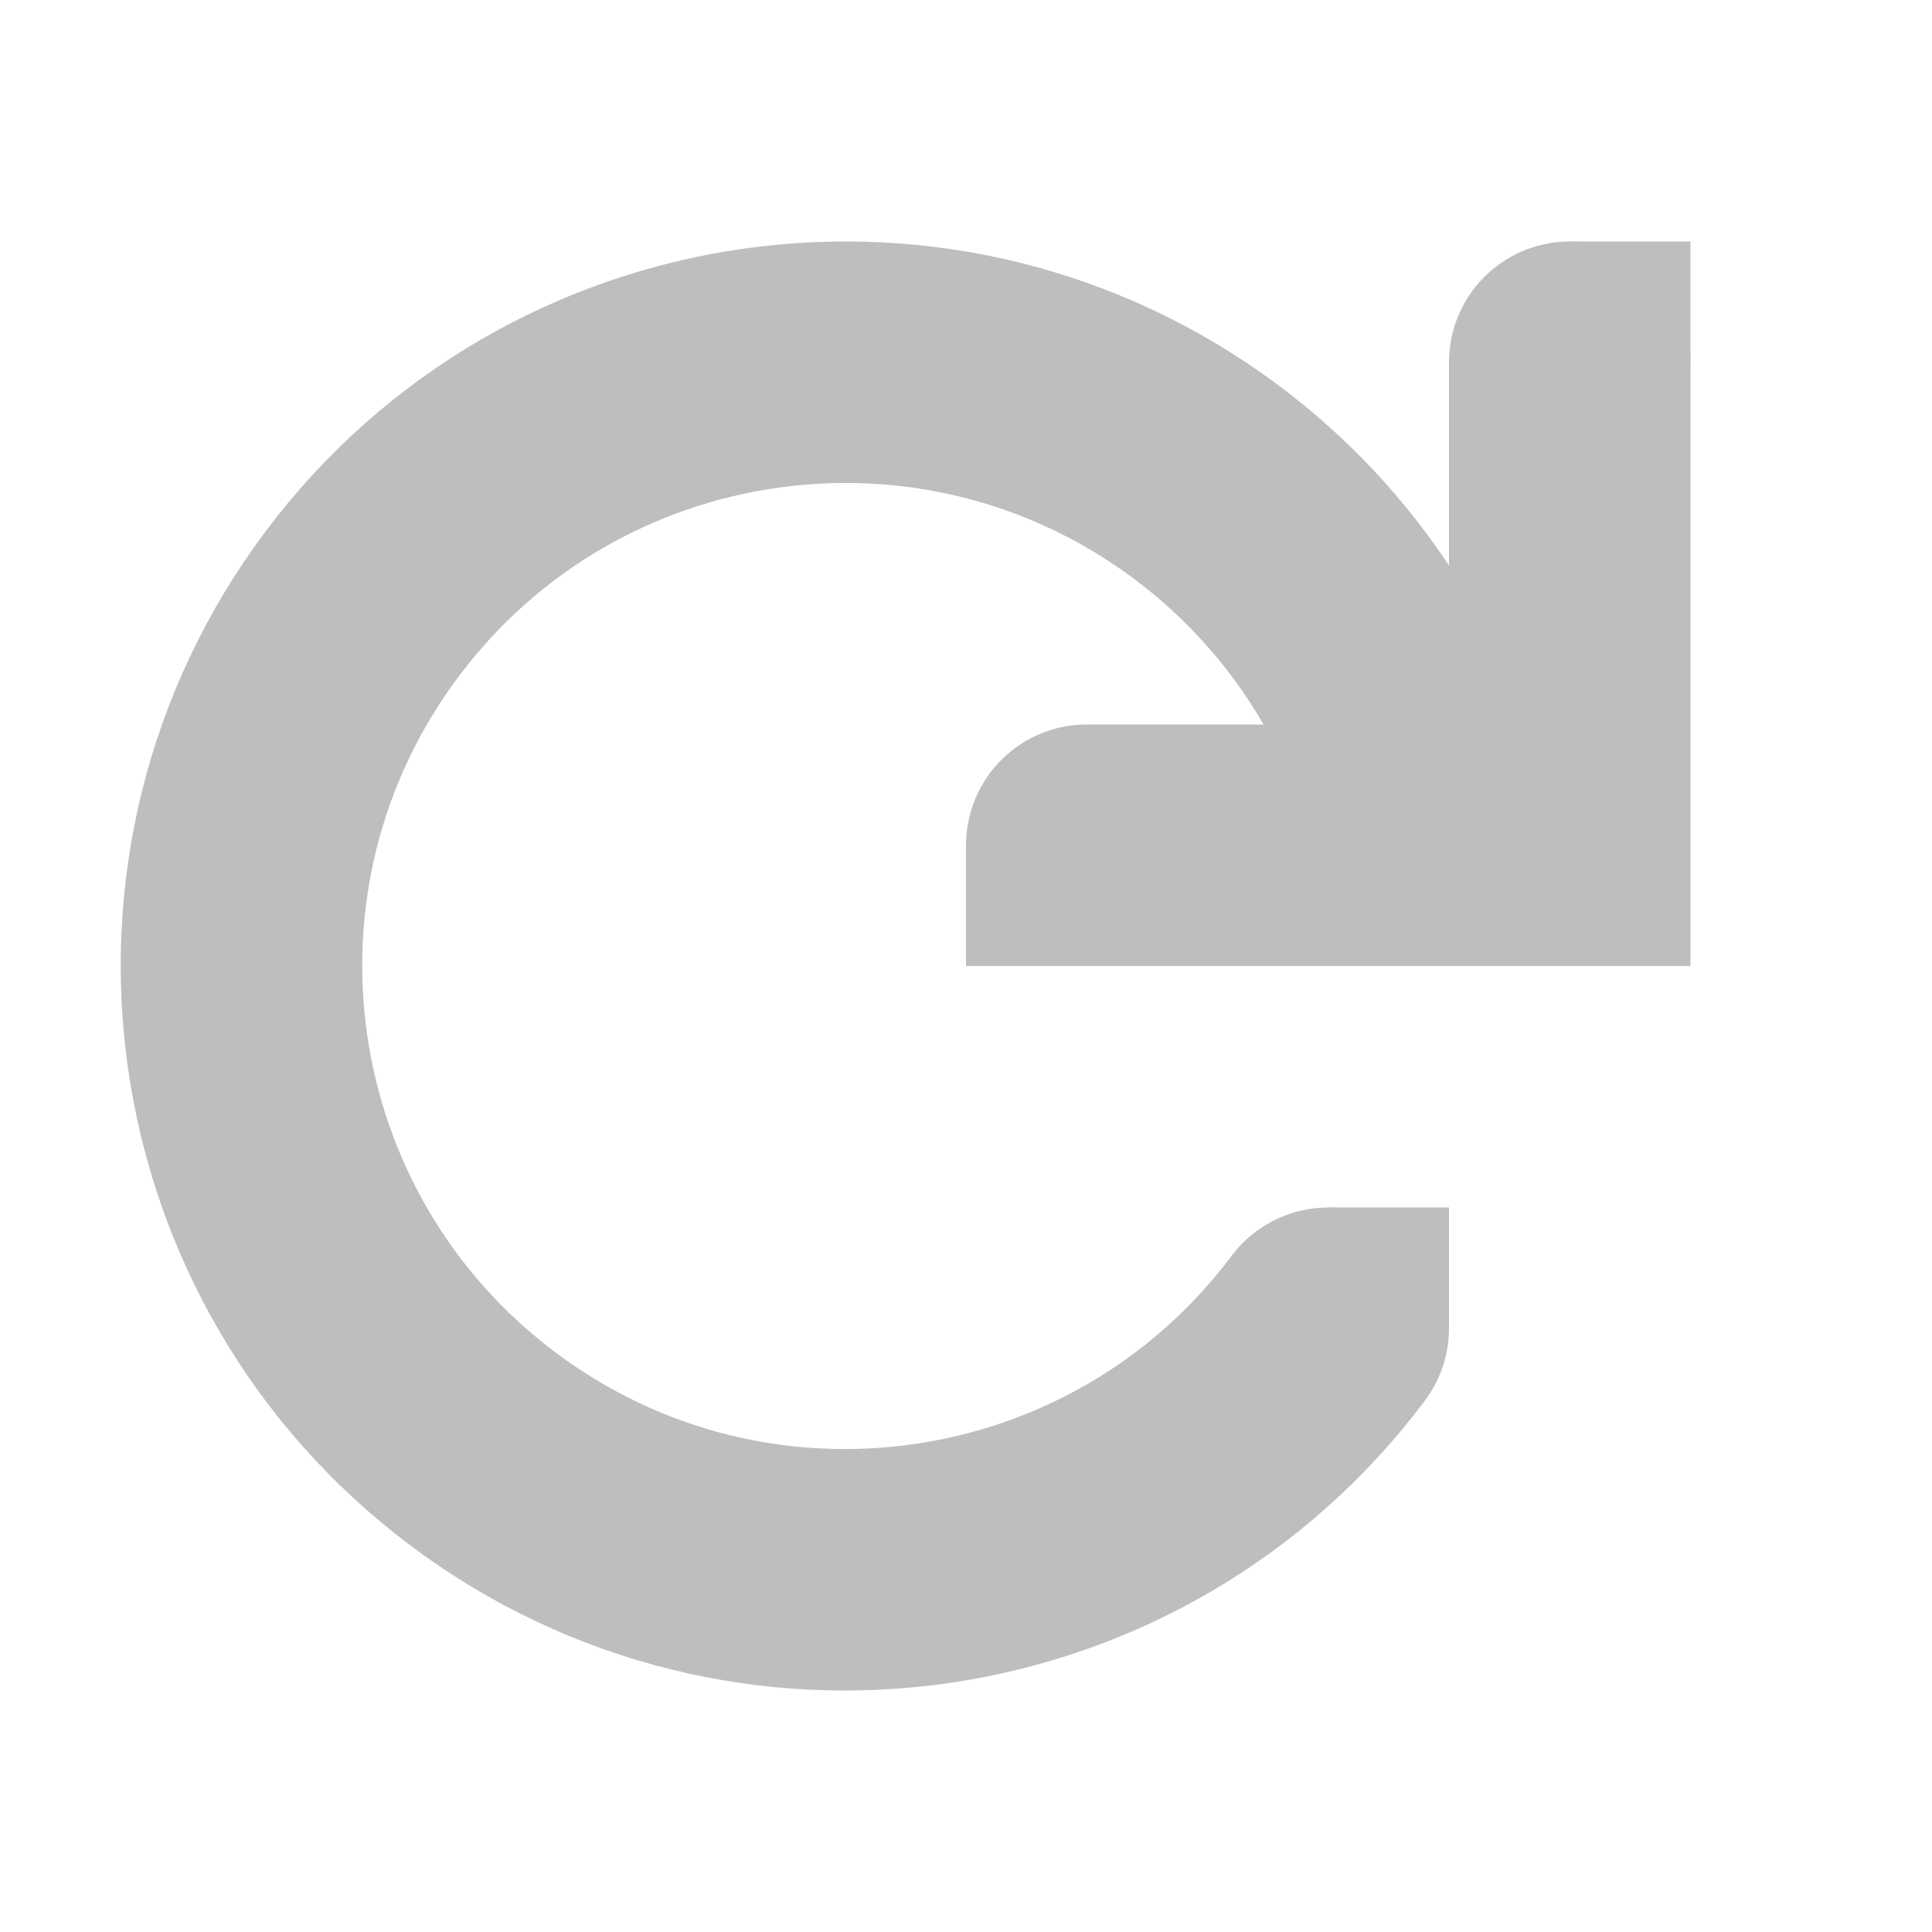
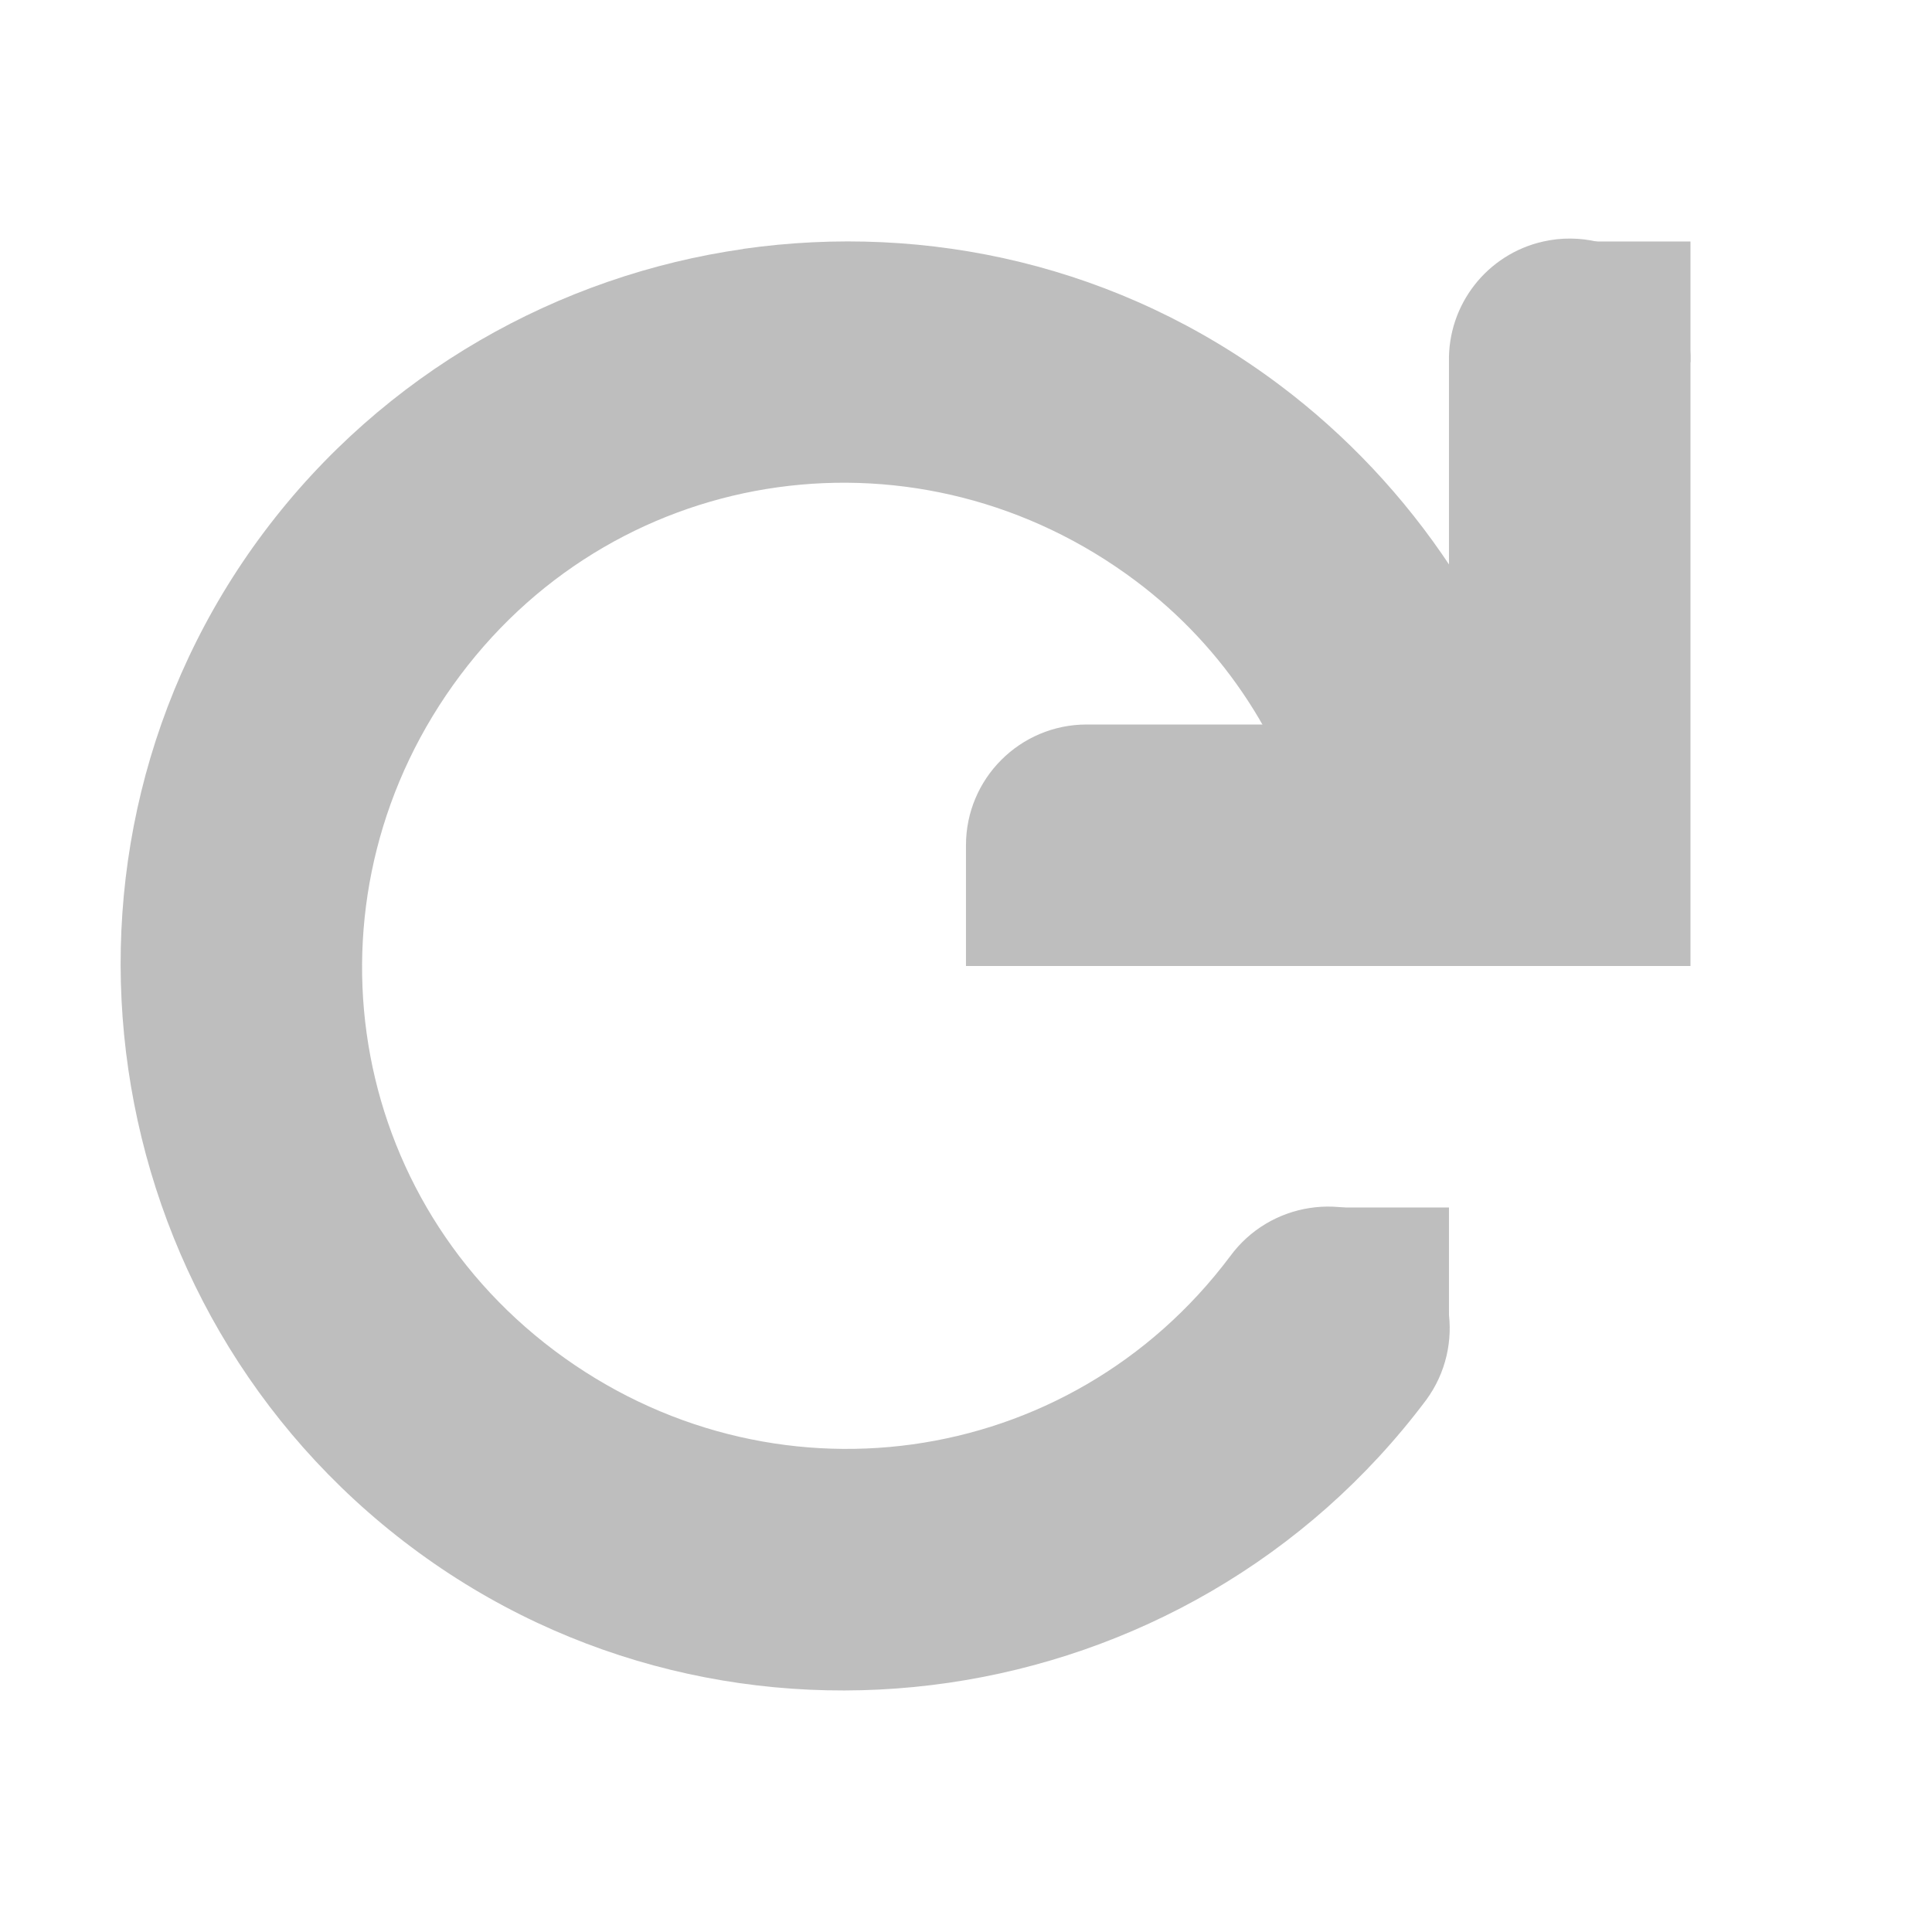
<svg xmlns="http://www.w3.org/2000/svg" id="svg7384" version="1.1" height="16" width="16">
  <defs id="defs7386" />
  <g transform="translate(-241.0002,-627)" id="layer9" style="display:inline" />
  <g transform="translate(-241.0002,-627)" id="layer10" />
  <g transform="translate(-241.0002,-627)" id="layer11" />
  <g transform="translate(-241.0002,-627)" id="layer13" />
  <g transform="translate(-241.0002,-627)" id="layer14" />
  <g transform="translate(-241.0002,-627)" id="layer15" style="display:inline" />
  <g transform="translate(-241.0002,-627)" id="g71291" style="display:inline" />
  <g transform="translate(-241.0002,-627)" id="g4953" style="display:inline" />
  <g transform="translate(-241.0002,-627)" id="layer12" style="display:inline">
-     <g transform="translate(1.0002,109)" id="g4604">
-       <path d="m 251,529 c -1.657,2.209 -4.791,2.657 -7,1 -2.209,-1.657 -2.657,-4.791 -1,-7 1.657,-2.209 4.791,-2.657 7,-1 0.928,0.696 1.586,1.694 1.859,2.822" id="path4597" style="color:#bebebe;fill:none;stroke:#bebebe;stroke-width:2;stroke-linecap:round;stroke-opacity:1;marker:none;visibility:visible;display:inline;overflow:visible;enable-background:accumulate" />
-       <path d="m 249,525 4,0 0,-4" id="path4599" style="fill:none;stroke:#bebebe;stroke-width:2;stroke-linecap:round;stroke-linejoin:miter;stroke-miterlimit:4;stroke-opacity:1;stroke-dasharray:none" />
-       <rect x="251" y="528" id="rect4602" height="1" width="1" style="color:#bebebe;fill:#bebebe;fill-opacity:1;stroke:none;stroke-width:2;marker:none;visibility:visible;display:inline;overflow:visible;enable-background:accumulate" />
-     </g>
+     <path d="m 247.156,629.062 c -1.522,0.217 -2.978,1.023 -3.969,2.344 -1.981,2.641 -1.423,6.425 1.219,8.406 2.641,1.981 6.425,1.423 8.406,-1.219 a 1.006,1.006 0 1 0 -1.625,-1.188 c -1.333,1.777 -3.817,2.114 -5.594,0.781 -1.777,-1.333 -2.114,-3.817 -0.781,-5.594 1.333,-1.777 3.817,-2.114 5.594,-0.781 0.743,0.557 1.25,1.347 1.469,2.25 a 1.012,1.012 0 1 0 1.969,-0.469 c -0.328,-1.353 -1.136,-2.571 -2.25,-3.406 -1.321,-0.991 -2.915,-1.342 -4.438,-1.125 z" id="path4597" style="font-size:medium;font-style:normal;font-variant:normal;font-weight:normal;font-stretch:normal;text-indent:0;text-align:start;text-decoration:none;line-height:normal;letter-spacing:normal;word-spacing:normal;text-transform:none;direction:ltr;block-progression:tb;writing-mode:lr-tb;text-anchor:start;baseline-shift:baseline;color:#bebebe;fill:#bebebe;fill-opacity:1;stroke:none;stroke-width:2;marker:none;visibility:visible;display:inline;overflow:visible;enable-background:accumulate;font-family:Sans;-inkscape-font-specification:Sans" />
+     <path d="M 253.781,629 A 1,1 0 0 0 253,630 l 0,3 -3,0 a 1,1 0 1 0 0,2 l 4,0 1,0 0,-1 0,-4 a 1,1 0 0 0 -1.219,-1 z" id="path4599" style="font-size:medium;font-style:normal;font-variant:normal;font-weight:normal;font-stretch:normal;text-indent:0;text-align:start;text-decoration:none;line-height:normal;letter-spacing:normal;word-spacing:normal;text-transform:none;direction:ltr;block-progression:tb;writing-mode:lr-tb;text-anchor:start;baseline-shift:baseline;color:#000000;fill:#bebebe;fill-opacity:1;stroke:none;stroke-width:2;marker:none;visibility:visible;display:inline;overflow:visible;enable-background:accumulate;font-family:Sans;-inkscape-font-specification:Sans" />
+     <rect x="252" y="637" id="rect4602" height="1" style="color:#bebebe;fill:#bebebe;fill-opacity:1;stroke:none;stroke-width:2;marker:none;visibility:visible;display:inline;overflow:visible;enable-background:accumulate" width="1" />
    <rect x="254" y="629" id="rect4602-6" height="1" width="1" style="color:#bebebe;fill:#bebebe;fill-opacity:1;stroke:none;stroke-width:2;marker:none;visibility:visible;display:inline;overflow:visible;enable-background:accumulate" />
    <rect x="249" y="634" id="rect4602-6-4" height="1" width="1" style="color:#bebebe;fill:#bebebe;fill-opacity:1;stroke:none;stroke-width:2;marker:none;visibility:visible;display:inline;overflow:visible;enable-background:accumulate" />
  </g>
</svg>
